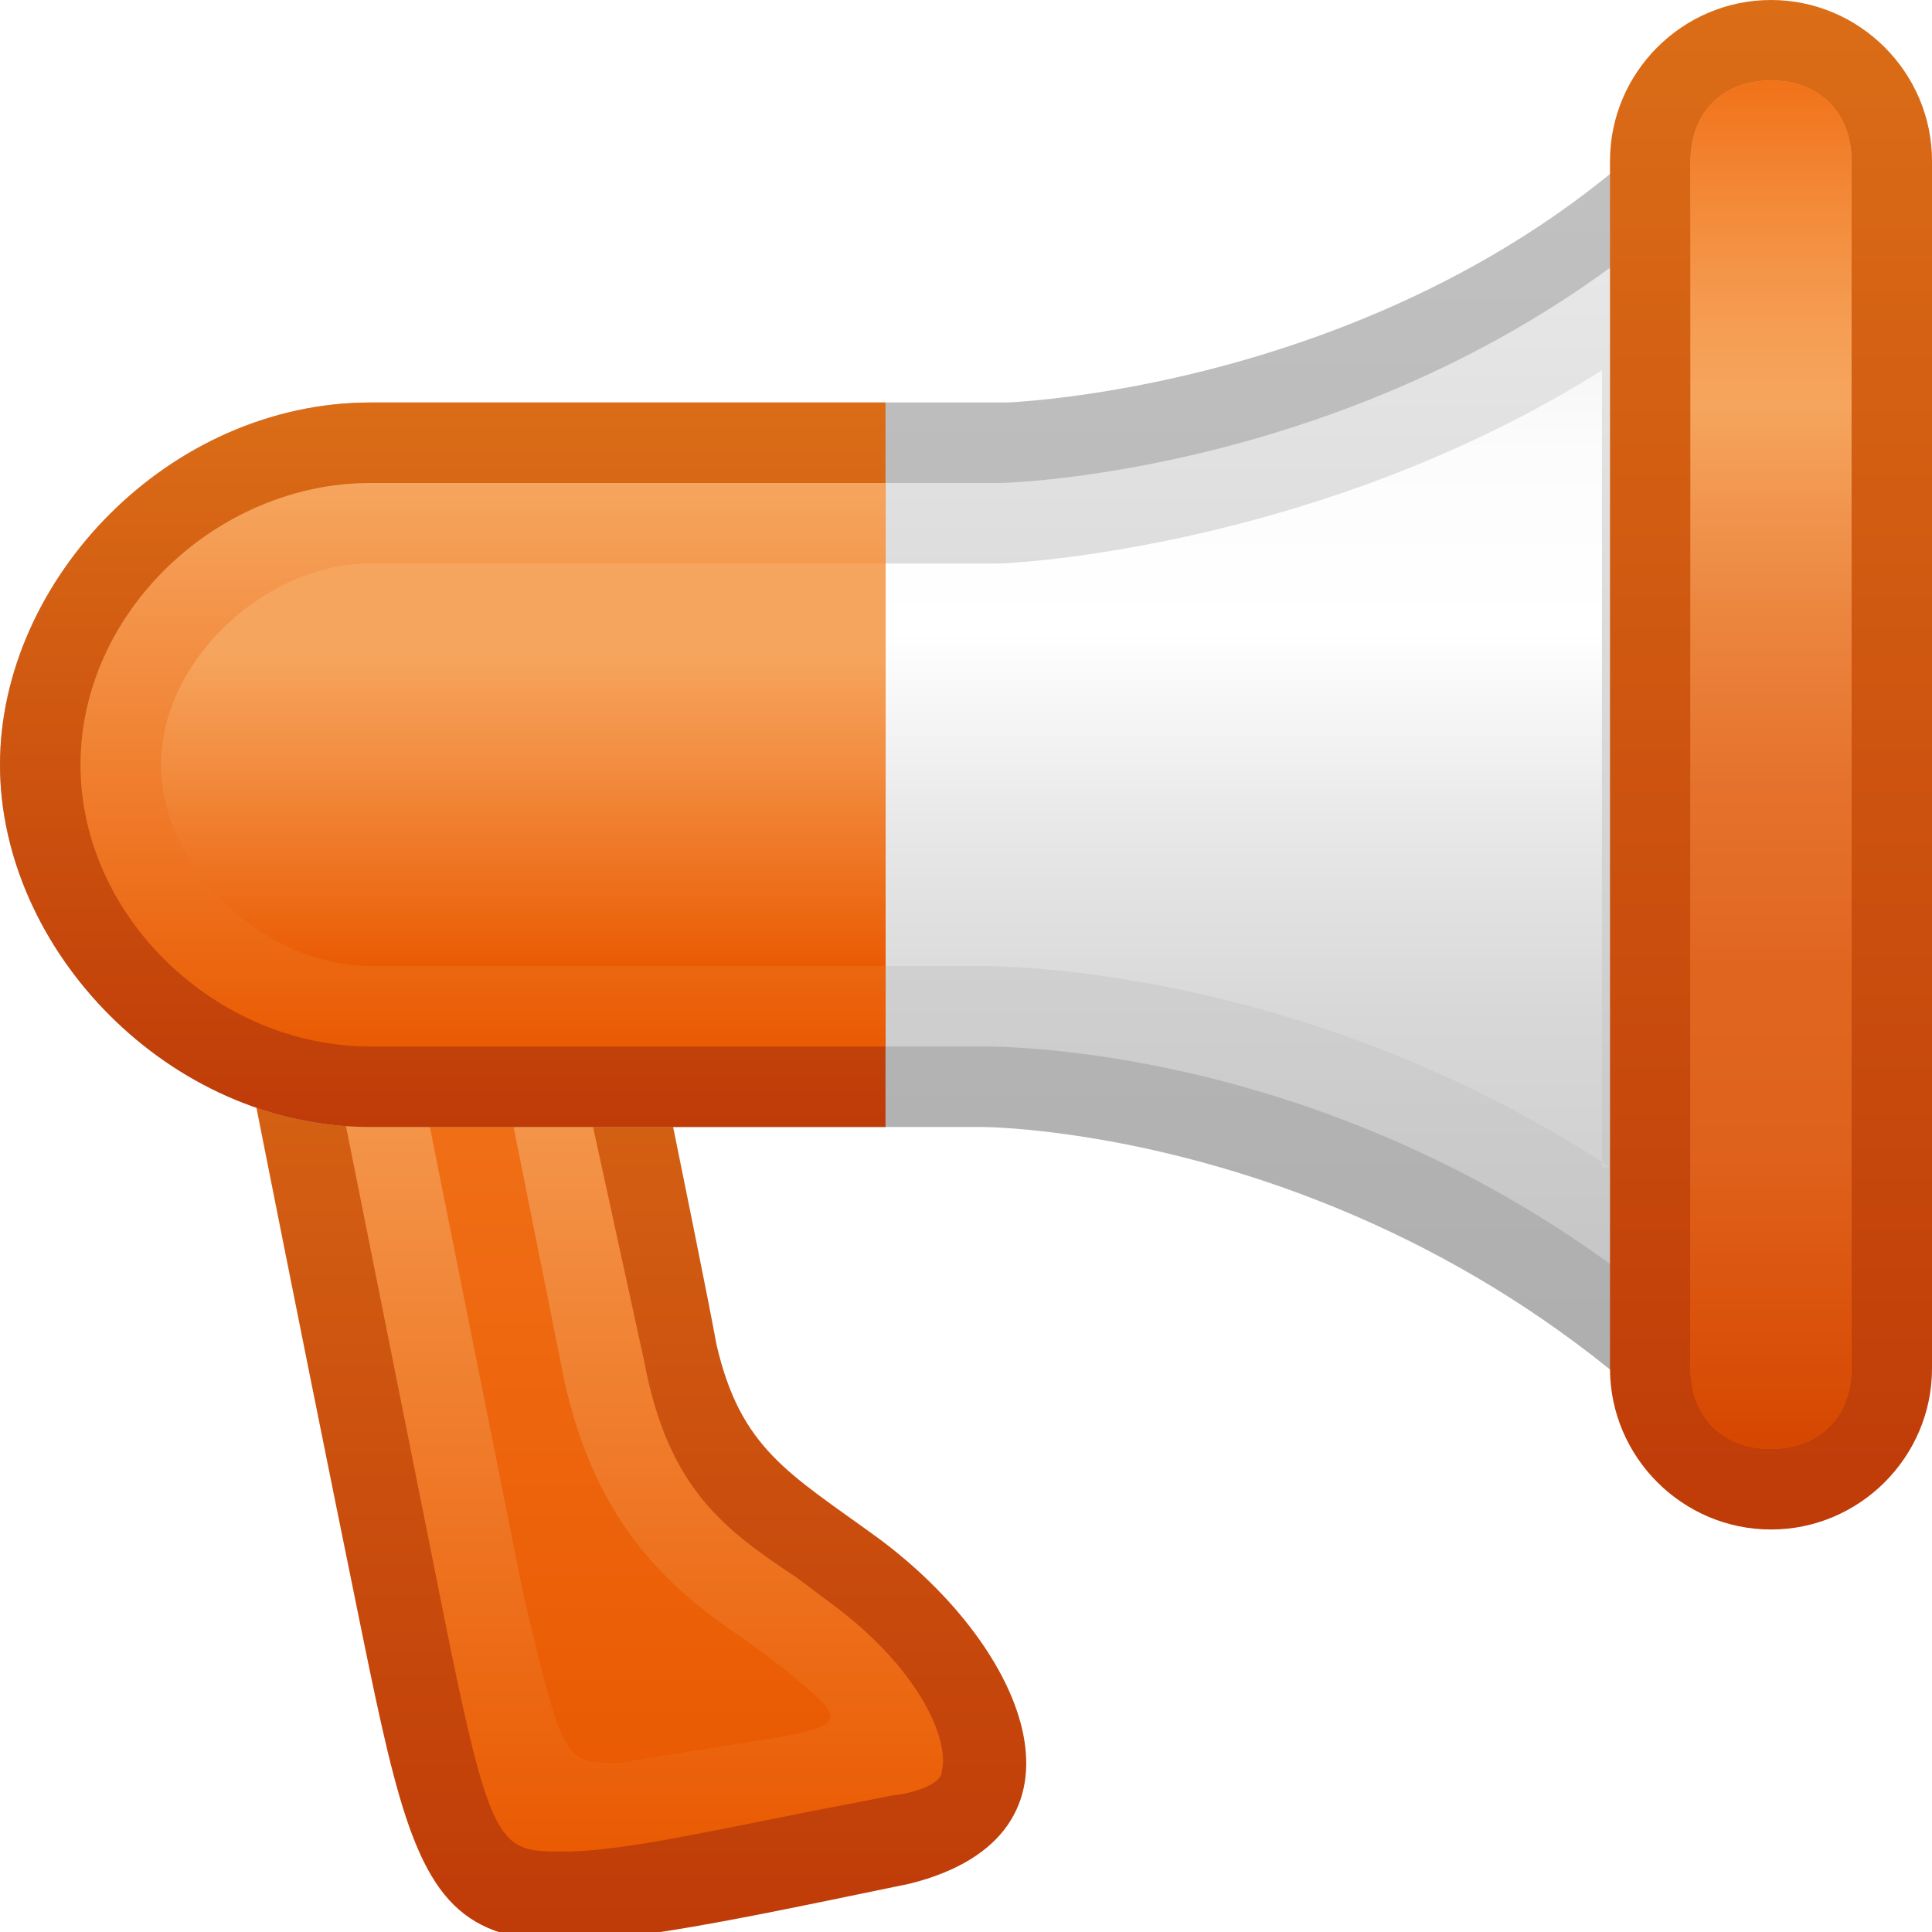
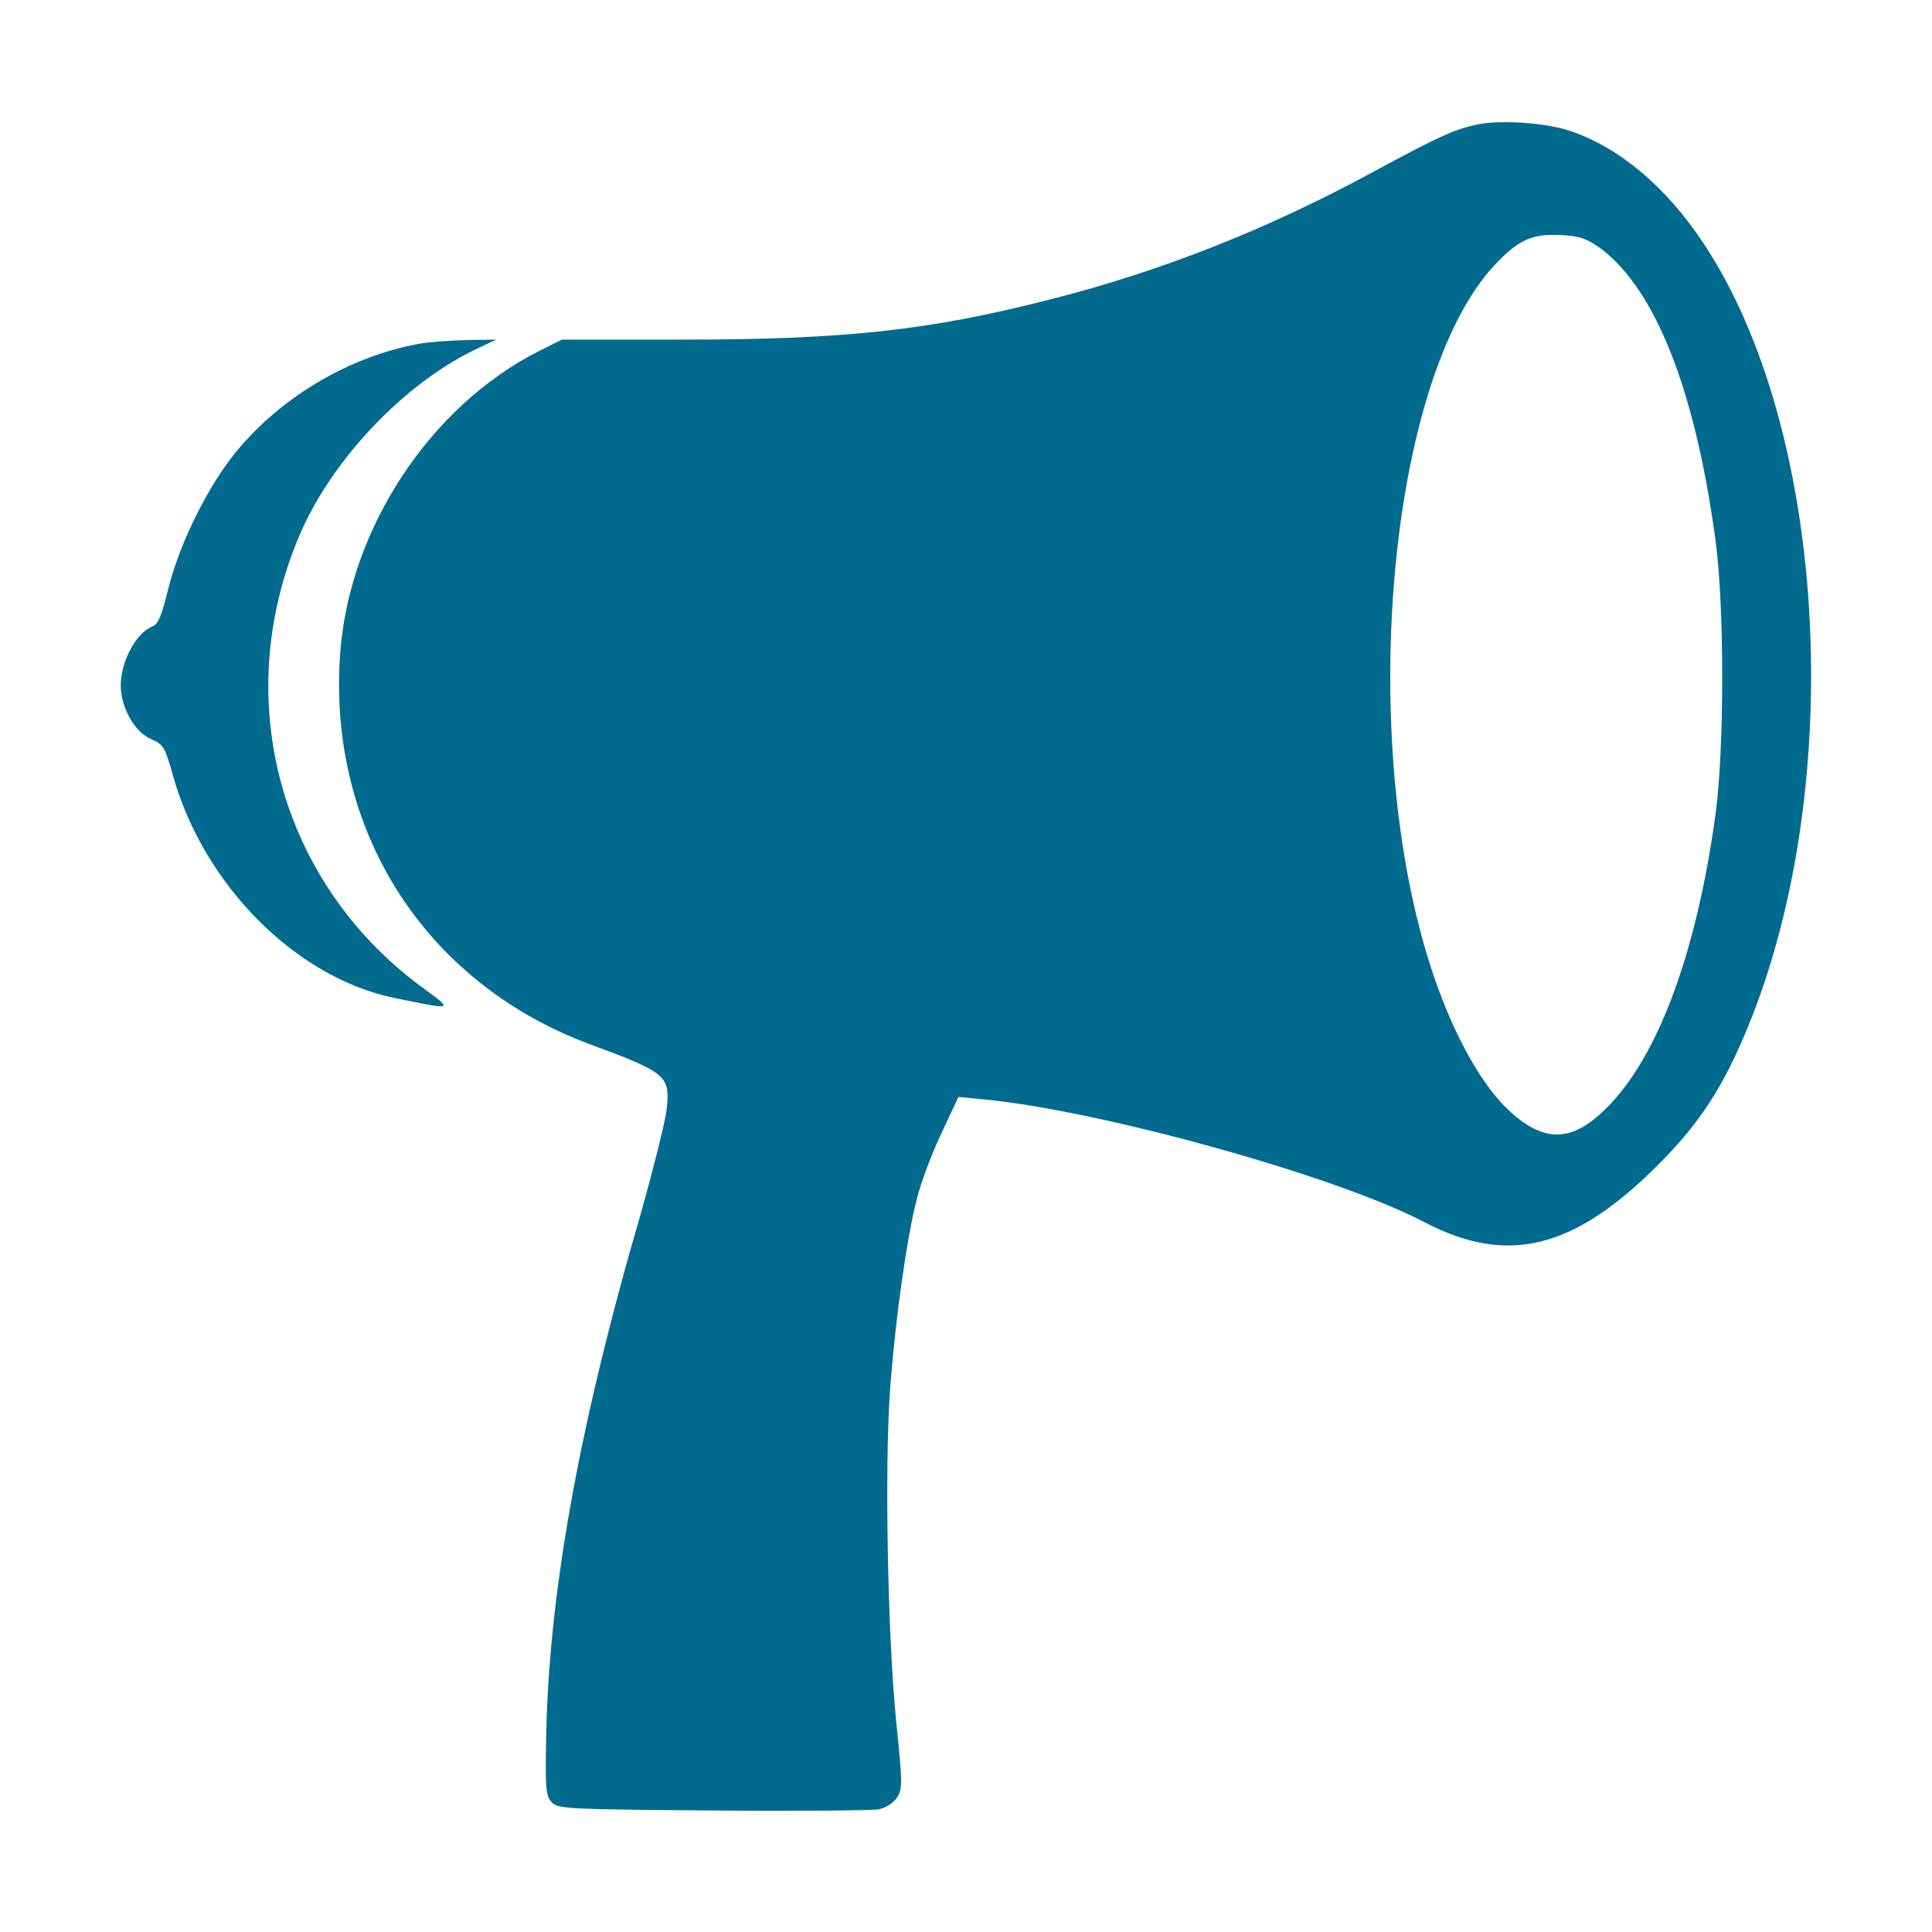
- <svg xmlns="http://www.w3.org/2000/svg" version="1.1" x="0px" y="0px" width="24px" height="24px" viewBox="0 0 24 24" style="overflow:visible;enable-background:new 0 0 24 24;" xml:space="preserve" preserveAspectRatio="xMinYMid meet">
-   <defs>
- </defs>
-   <linearGradient id="SVGID_1_" gradientUnits="userSpaceOnUse" x1="7.768" y1="10.223" x2="7.768" y2="23.98">
-     <stop offset="0" style="stop-color:#DB6D17" />
-     <stop offset="1" style="stop-color:#BF3B08" />
-   </linearGradient>
-   <path style="fill:url(#SVGID_1_);" d="M10.9,19.1c-1.1-0.8-1.7-1.1-2-2.4c-0.2-1.1-1.3-6.4-1.3-6.4l-4.9,1c0,0,0.9,4.6,1.8,9  c0.9,4.4,1,4.3,6.8,3.1C13.7,22.8,12.8,20.5,10.9,19.1z" />
-   <linearGradient id="SVGID_2_" gradientUnits="userSpaceOnUse" x1="7.857" y1="11.399" x2="7.857" y2="22.98">
-     <stop offset="0" style="stop-color:#F6A55E" />
-     <stop offset="1" style="stop-color:#EA5B03" />
-   </linearGradient>
-   <path style="fill:url(#SVGID_2_);" d="M7,23c-0.8,0-0.9,0-1.5-3l-1.6-8l2.9-0.6L8,16.9c0.3,1.6,1,2.1,1.9,2.7l0.4,0.3  c1.1,0.8,1.5,1.7,1.4,2.1c0,0.2-0.5,0.3-0.6,0.3l-0.5,0.1C9,22.7,7.8,23,7,23L7,23z" />
-   <linearGradient id="SVGID_3_" gradientUnits="userSpaceOnUse" x1="7.737" y1="12.576" x2="7.737" y2="21.893">
-     <stop offset="0" style="stop-color:#F17219" />
-     <stop offset="1" style="stop-color:#EA5B03" />
-   </linearGradient>
-   <path style="fill:url(#SVGID_3_);" d="M7.7,21.9c-0.7,0-0.7,0-1.2-2.1l-1.4-7l1-0.2L7,17.1c0.4,1.9,1.4,2.7,2.3,3.3l0.4,0.3  C10.8,21.6,10.6,21.4,7.7,21.9z" />
-   <linearGradient id="SVGID_4_" gradientUnits="userSpaceOnUse" x1="11.001" y1="0" x2="11.001" y2="19.004">
-     <stop offset="0" style="stop-color:#C3C3C3" />
-     <stop offset="1" style="stop-color:#ACACAC" />
-   </linearGradient>
-   <path style="fill:url(#SVGID_4_);" d="M12.5,5H4.6C2.1,5,0,7.2,0,9.5C0,11.8,2.1,14,4.6,14h7.6c0,0,5.7,0,9.8,5c0-4.9,0-9.5,0-9.5  s0-4.3,0-9.5C18.7,4.8,12.5,5,12.5,5z" />
-   <linearGradient id="SVGID_5_" gradientUnits="userSpaceOnUse" x1="11.001" y1="2.608" x2="11.001" y2="16.534">
-     <stop offset="0" style="stop-color:#E9E9E9" />
-     <stop offset="1" style="stop-color:#C4C4C4" />
-   </linearGradient>
-   <path style="fill:url(#SVGID_5_);" d="M21,16.5C17,13,12.5,13,12.2,13H4.6C2.7,13,1,11.4,1,9.5S2.7,6,4.6,6h7.8  c0.3,0,4.9-0.2,8.5-3.4V16.5z" />
-   <linearGradient id="SVGID_6_" gradientUnits="userSpaceOnUse" x1="11.001" y1="4.599" x2="11.001" y2="14.527">
-     <stop offset="0" style="stop-color:#F7F7F7" />
-     <stop offset="0.104" style="stop-color:#FCFCFC" />
-     <stop offset="0.329" style="stop-color:#FFFFFF" />
-     <stop offset="0.569" style="stop-color:#E8E8E8" />
-     <stop offset="0.815" style="stop-color:#D7D7D7" />
-     <stop offset="1" style="stop-color:#D1D1D1" />
-   </linearGradient>
-   <path style="fill:url(#SVGID_6_);" d="M20,14.5C16.2,12,12.4,12,12.2,12H4.6C3.3,12,2,10.8,2,9.5S3.3,7,4.6,7h7.8  c0.2,0,4-0.2,7.5-2.4V14.5z" />
-   <linearGradient id="SVGID_7_" gradientUnits="userSpaceOnUse" x1="5.501" y1="5.002" x2="5.501" y2="14.002">
-     <stop offset="0" style="stop-color:#DB6D17" />
-     <stop offset="1" style="stop-color:#BF3B08" />
-   </linearGradient>
-   <path style="fill:url(#SVGID_7_);" d="M11,5H4.6C2.1,5,0,7.2,0,9.5C0,11.8,2.1,14,4.6,14H11V5z" />
-   <linearGradient id="SVGID_8_" gradientUnits="userSpaceOnUse" x1="6.001" y1="6.002" x2="6.001" y2="13.002">
-     <stop offset="0" style="stop-color:#F6A55E" />
-     <stop offset="1" style="stop-color:#EA5B03" />
-   </linearGradient>
-   <path style="fill:url(#SVGID_8_);" d="M11,6H4.6C2.7,6,1,7.6,1,9.5S2.7,13,4.6,13H11V6z" />
-   <linearGradient id="SVGID_9_" gradientUnits="userSpaceOnUse" x1="6.501" y1="7.002" x2="6.501" y2="12.002">
-     <stop offset="0.22" style="stop-color:#F6A55E" />
-     <stop offset="0.508" style="stop-color:#F28C3F" />
-     <stop offset="1" style="stop-color:#EA5B03" />
-   </linearGradient>
-   <path style="fill:url(#SVGID_9_);" d="M11,7H4.6C3.3,7,2,8.2,2,9.5S3.3,12,4.6,12H11V7z" />
-   <linearGradient id="SVGID_10_" gradientUnits="userSpaceOnUse" x1="22.002" y1="1.464844e-03" x2="22.002" y2="19.002">
-     <stop offset="0" style="stop-color:#DB6D17" />
-     <stop offset="1" style="stop-color:#BF3B08" />
-   </linearGradient>
-   <path style="fill:url(#SVGID_10_);" d="M20,17c0,1.1,0.9,2,2,2l0,0c1.1,0,2-0.9,2-2V2c0-1.1-0.9-2-2-2l0,0c-1.1,0-2,0.9-2,2V17z" />
-   <linearGradient id="SVGID_11_" gradientUnits="userSpaceOnUse" x1="22.002" y1="1.002" x2="22.002" y2="18.002">
-     <stop offset="0" style="stop-color:#F6A55E" />
-     <stop offset="1" style="stop-color:#EA5B03" />
-   </linearGradient>
-   <path style="fill:url(#SVGID_11_);" d="M22,18c-0.6,0-1-0.4-1-1V2c0-0.6,0.4-1,1-1s1,0.4,1,1v15C23,17.6,22.6,18,22,18z" />
-   <linearGradient id="SVGID_12_" gradientUnits="userSpaceOnUse" x1="22.002" y1="1.002" x2="22.002" y2="18.002">
-     <stop offset="0" style="stop-color:#F17219" />
-     <stop offset="9.009037e-02" style="stop-color:#F38A39" />
-     <stop offset="0.183" style="stop-color:#F59E54" />
-     <stop offset="0.238" style="stop-color:#F6A55E" />
-     <stop offset="0.246" style="stop-color:#F5A35C" />
-     <stop offset="0.381" style="stop-color:#EC8740" />
-     <stop offset="0.515" style="stop-color:#E5722C" />
-     <stop offset="0.649" style="stop-color:#E06620" />
-     <stop offset="0.78" style="stop-color:#DF621C" />
-     <stop offset="1" style="stop-color:#D64701" />
-   </linearGradient>
-   <path style="fill:url(#SVGID_12_);" d="M22,18c-0.6,0-1-0.4-1-1V2c0-0.6,0.4-1,1-1s1,0.4,1,1v15C23,17.6,22.6,18,22,18z" />
+ <svg xmlns="http://www.w3.org/2000/svg" version="1.0" width="512pt" height="512pt" viewBox="0 0 512 512" preserveAspectRatio="xMidYMid meet">
+   <g transform="translate(0,512) scale(0.1,-0.1)" fill="#016b8f" stroke="none">
+     <path d="M3914 4790 c-60 -13 -102 -32 -274 -125 -280 -152 -560 -263 -855 -338 -323 -83 -547 -107 -980 -107 l-316 0 -62 -31 c-286 -145 -499 -467 -525 -794 -37 -472 222 -880 663 -1043 200 -74 211 -83 202 -169 -3 -32 -35 -159 -70 -283 -166 -570 -246 -1022 -250 -1407 -2 -115 0 -134 16 -150 16 -17 49 -18 425 -21 224 -2 422 0 440 3 19 4 39 16 49 31 15 23 15 38 -2 202 -23 231 -31 681 -16 882 14 187 44 399 71 504 11 43 40 121 65 173 l45 96 72 -7 c312 -31 931 -203 1163 -325 222 -116 399 -71 625 158 106 107 168 203 232 359 264 643 210 1586 -118 2078 -98 148 -222 253 -353 297 -64 22 -186 30 -247 17z m326 -327 c146 -108 252 -374 306 -773 24 -173 24 -557 0 -730 -48 -350 -145 -622 -274 -761 -98 -107 -176 -113 -274 -21 -62 58 -126 165 -177 297 -234 602 -156 1638 146 1949 60 62 96 77 169 73 49 -2 68 -9 104 -34z" />
+     <path d="M1117 4210 c-194 -33 -387 -150 -506 -306 -71 -94 -137 -232 -165 -344 -17 -70 -27 -95 -42 -100 -43 -17 -84 -92 -84 -157 0 -58 37 -123 79 -141 34 -15 38 -21 59 -96 81 -290 324 -535 584 -590 165 -34 162 -35 72 31 -372 277 -503 757 -323 1188 86 207 286 416 482 505 l42 20 -75 -1 c-41 -1 -97 -5 -123 -9z" />
+   </g>
</svg>
